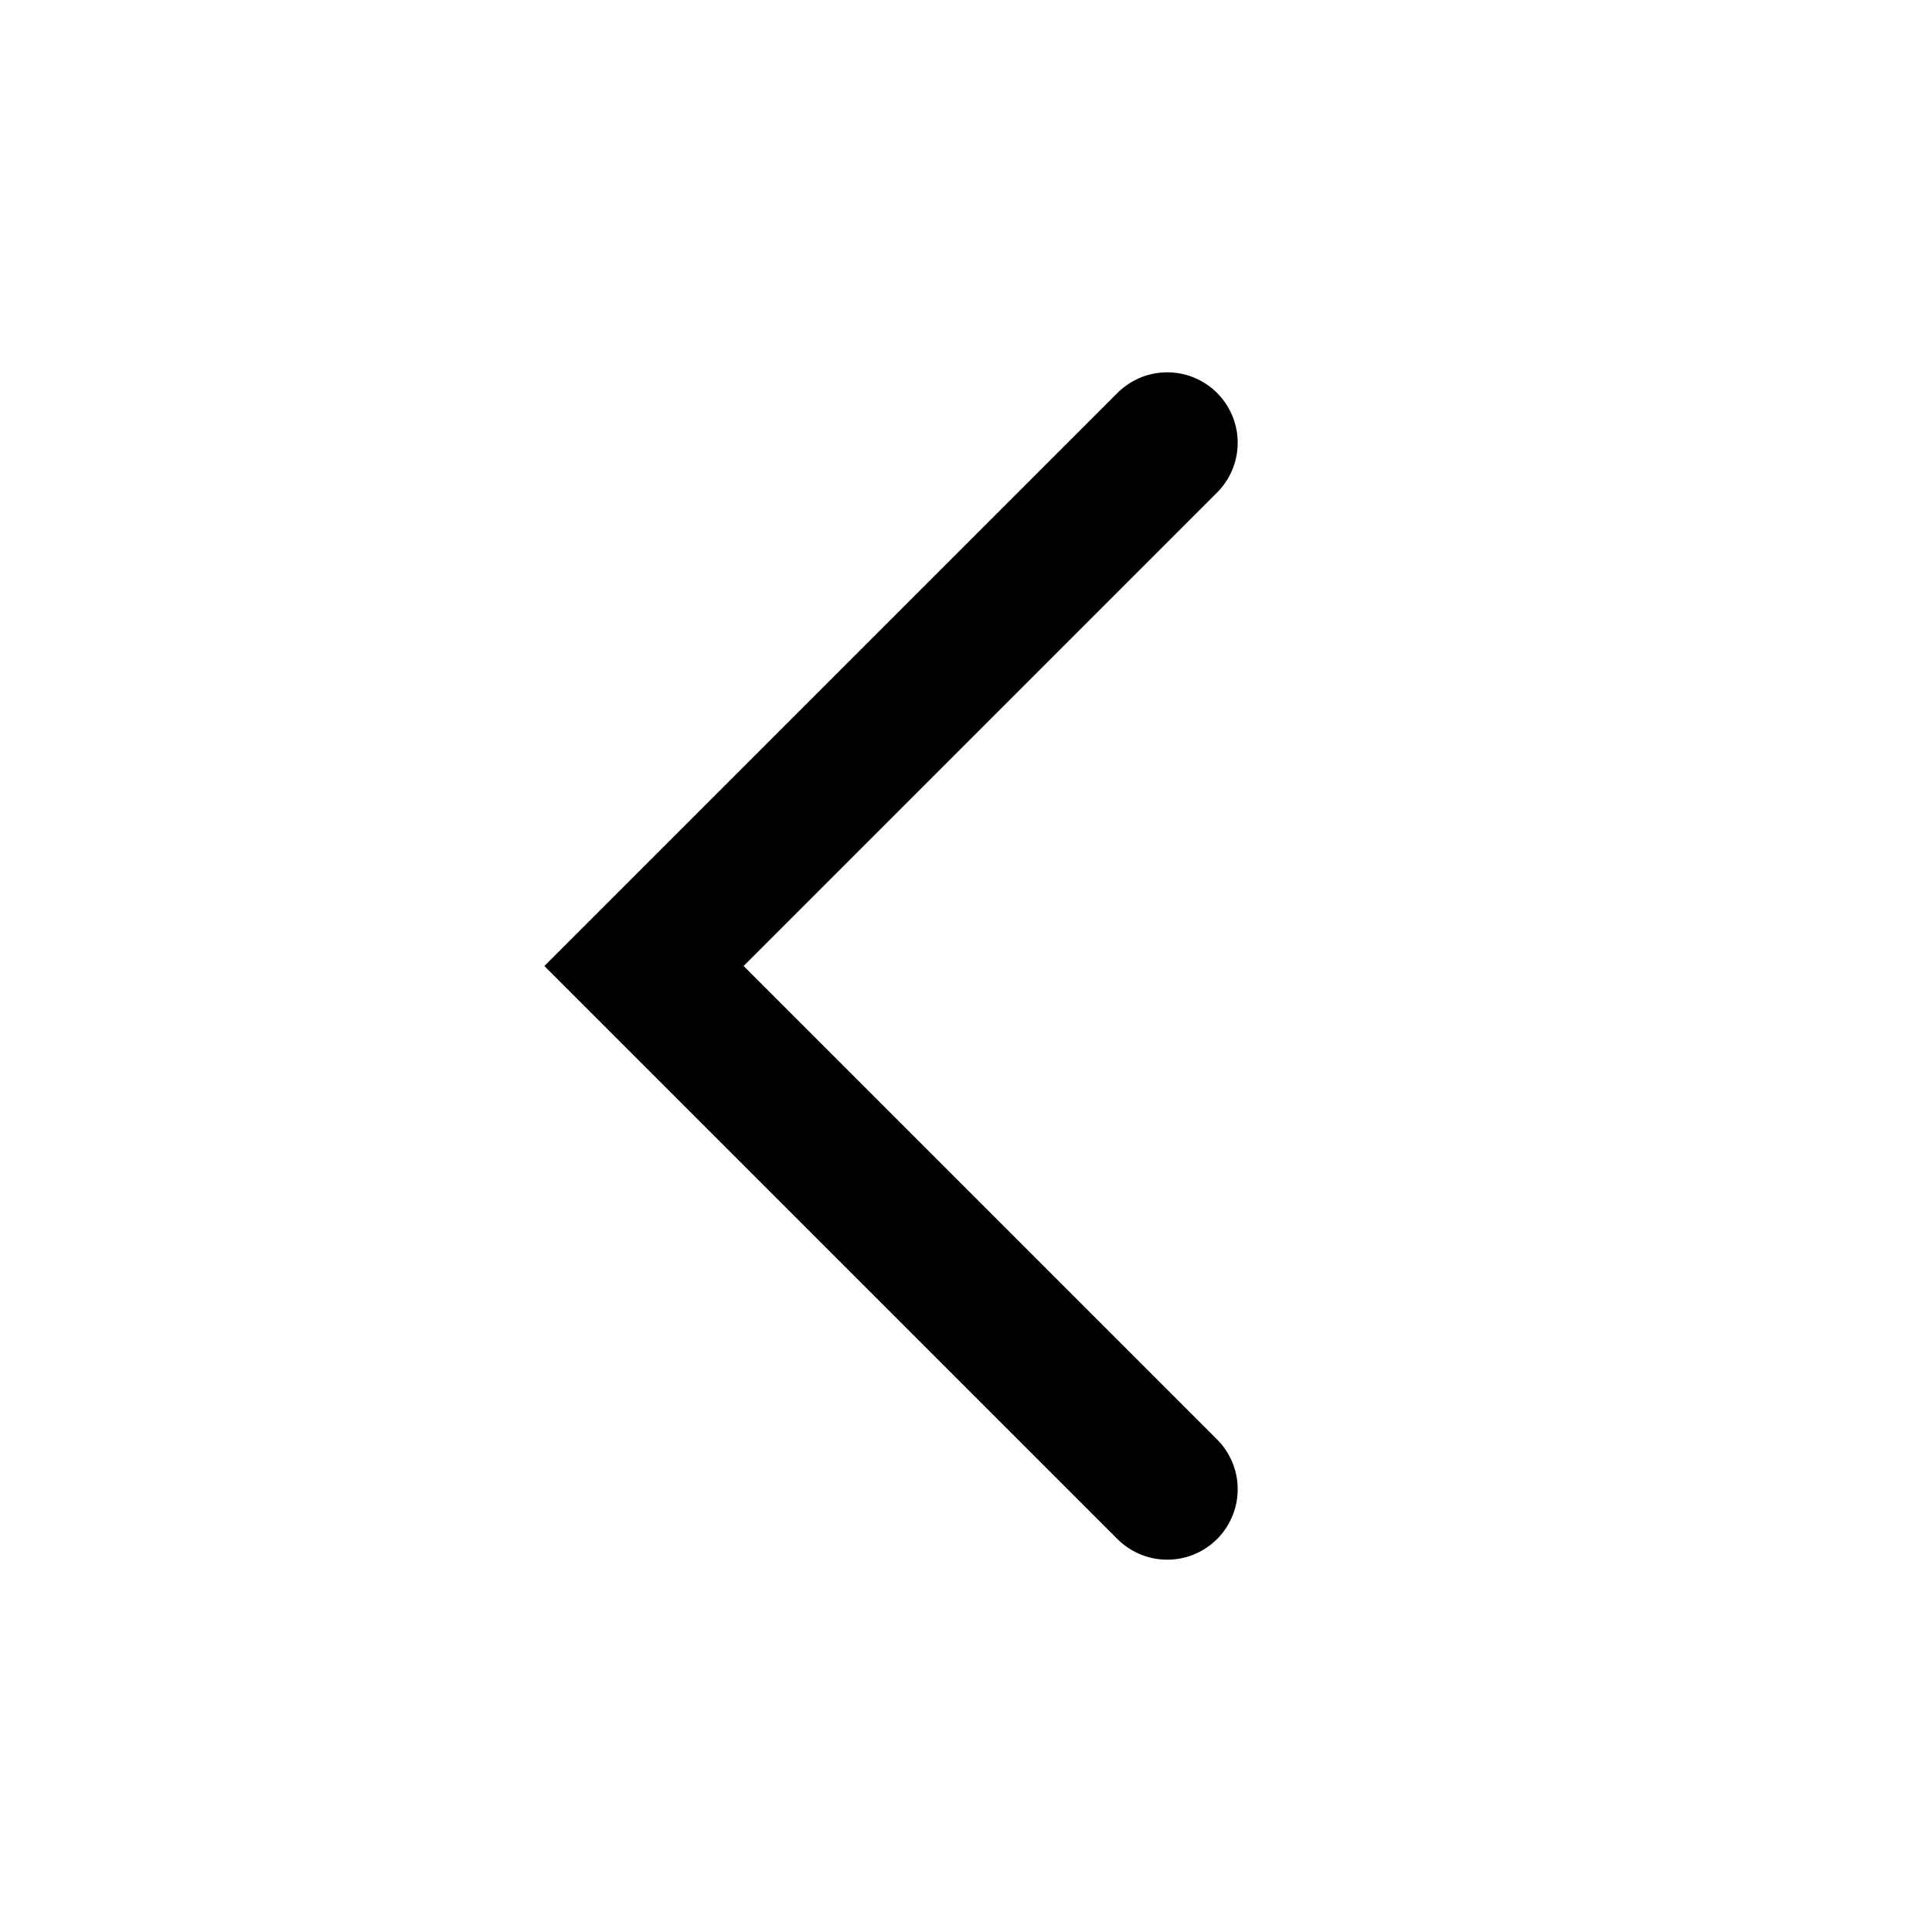
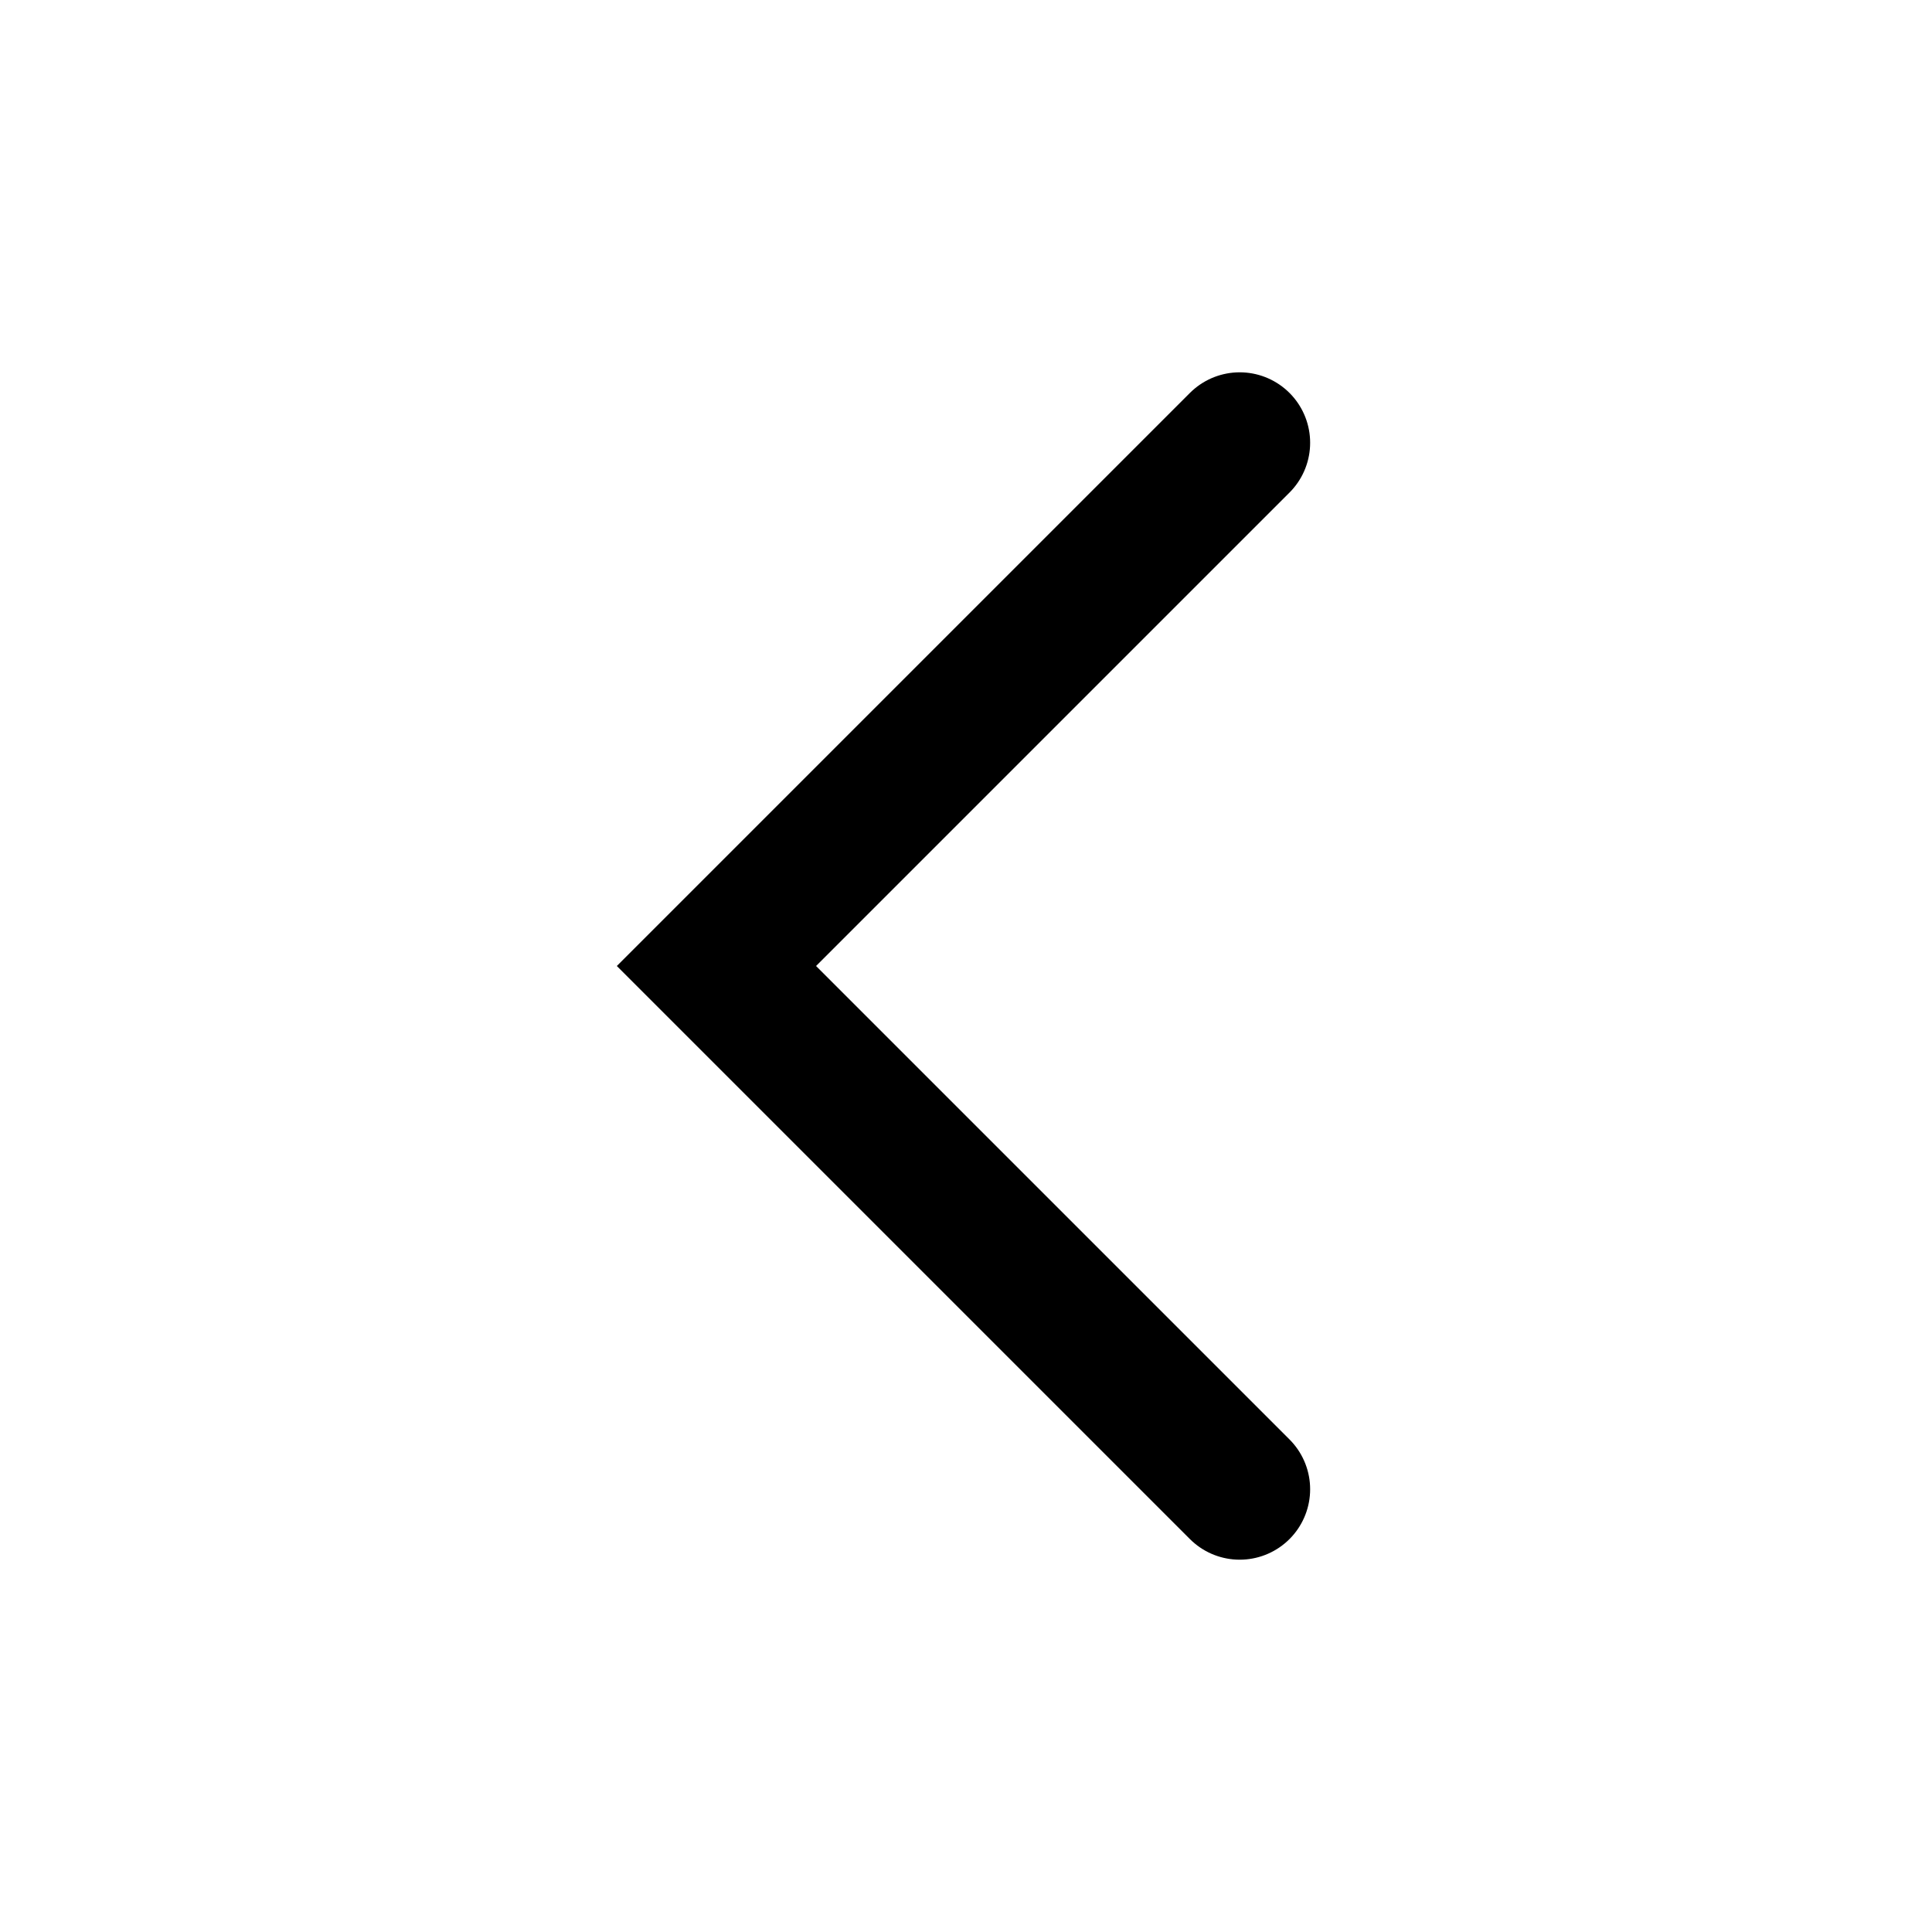
<svg xmlns="http://www.w3.org/2000/svg" viewBox="0 0 24 24" width="24" height="24" fill="none" stroke="currentColor" stroke-width="1.75" stroke-linecap="round">
-   <path d="M14.5 5.5L8 12l6.5 6.5" />
+   <g transform="translate(0.9 0)">
+     <path d="M14.5 5.5L8 12l6.5 6.5" />
+   </g>
</svg>
